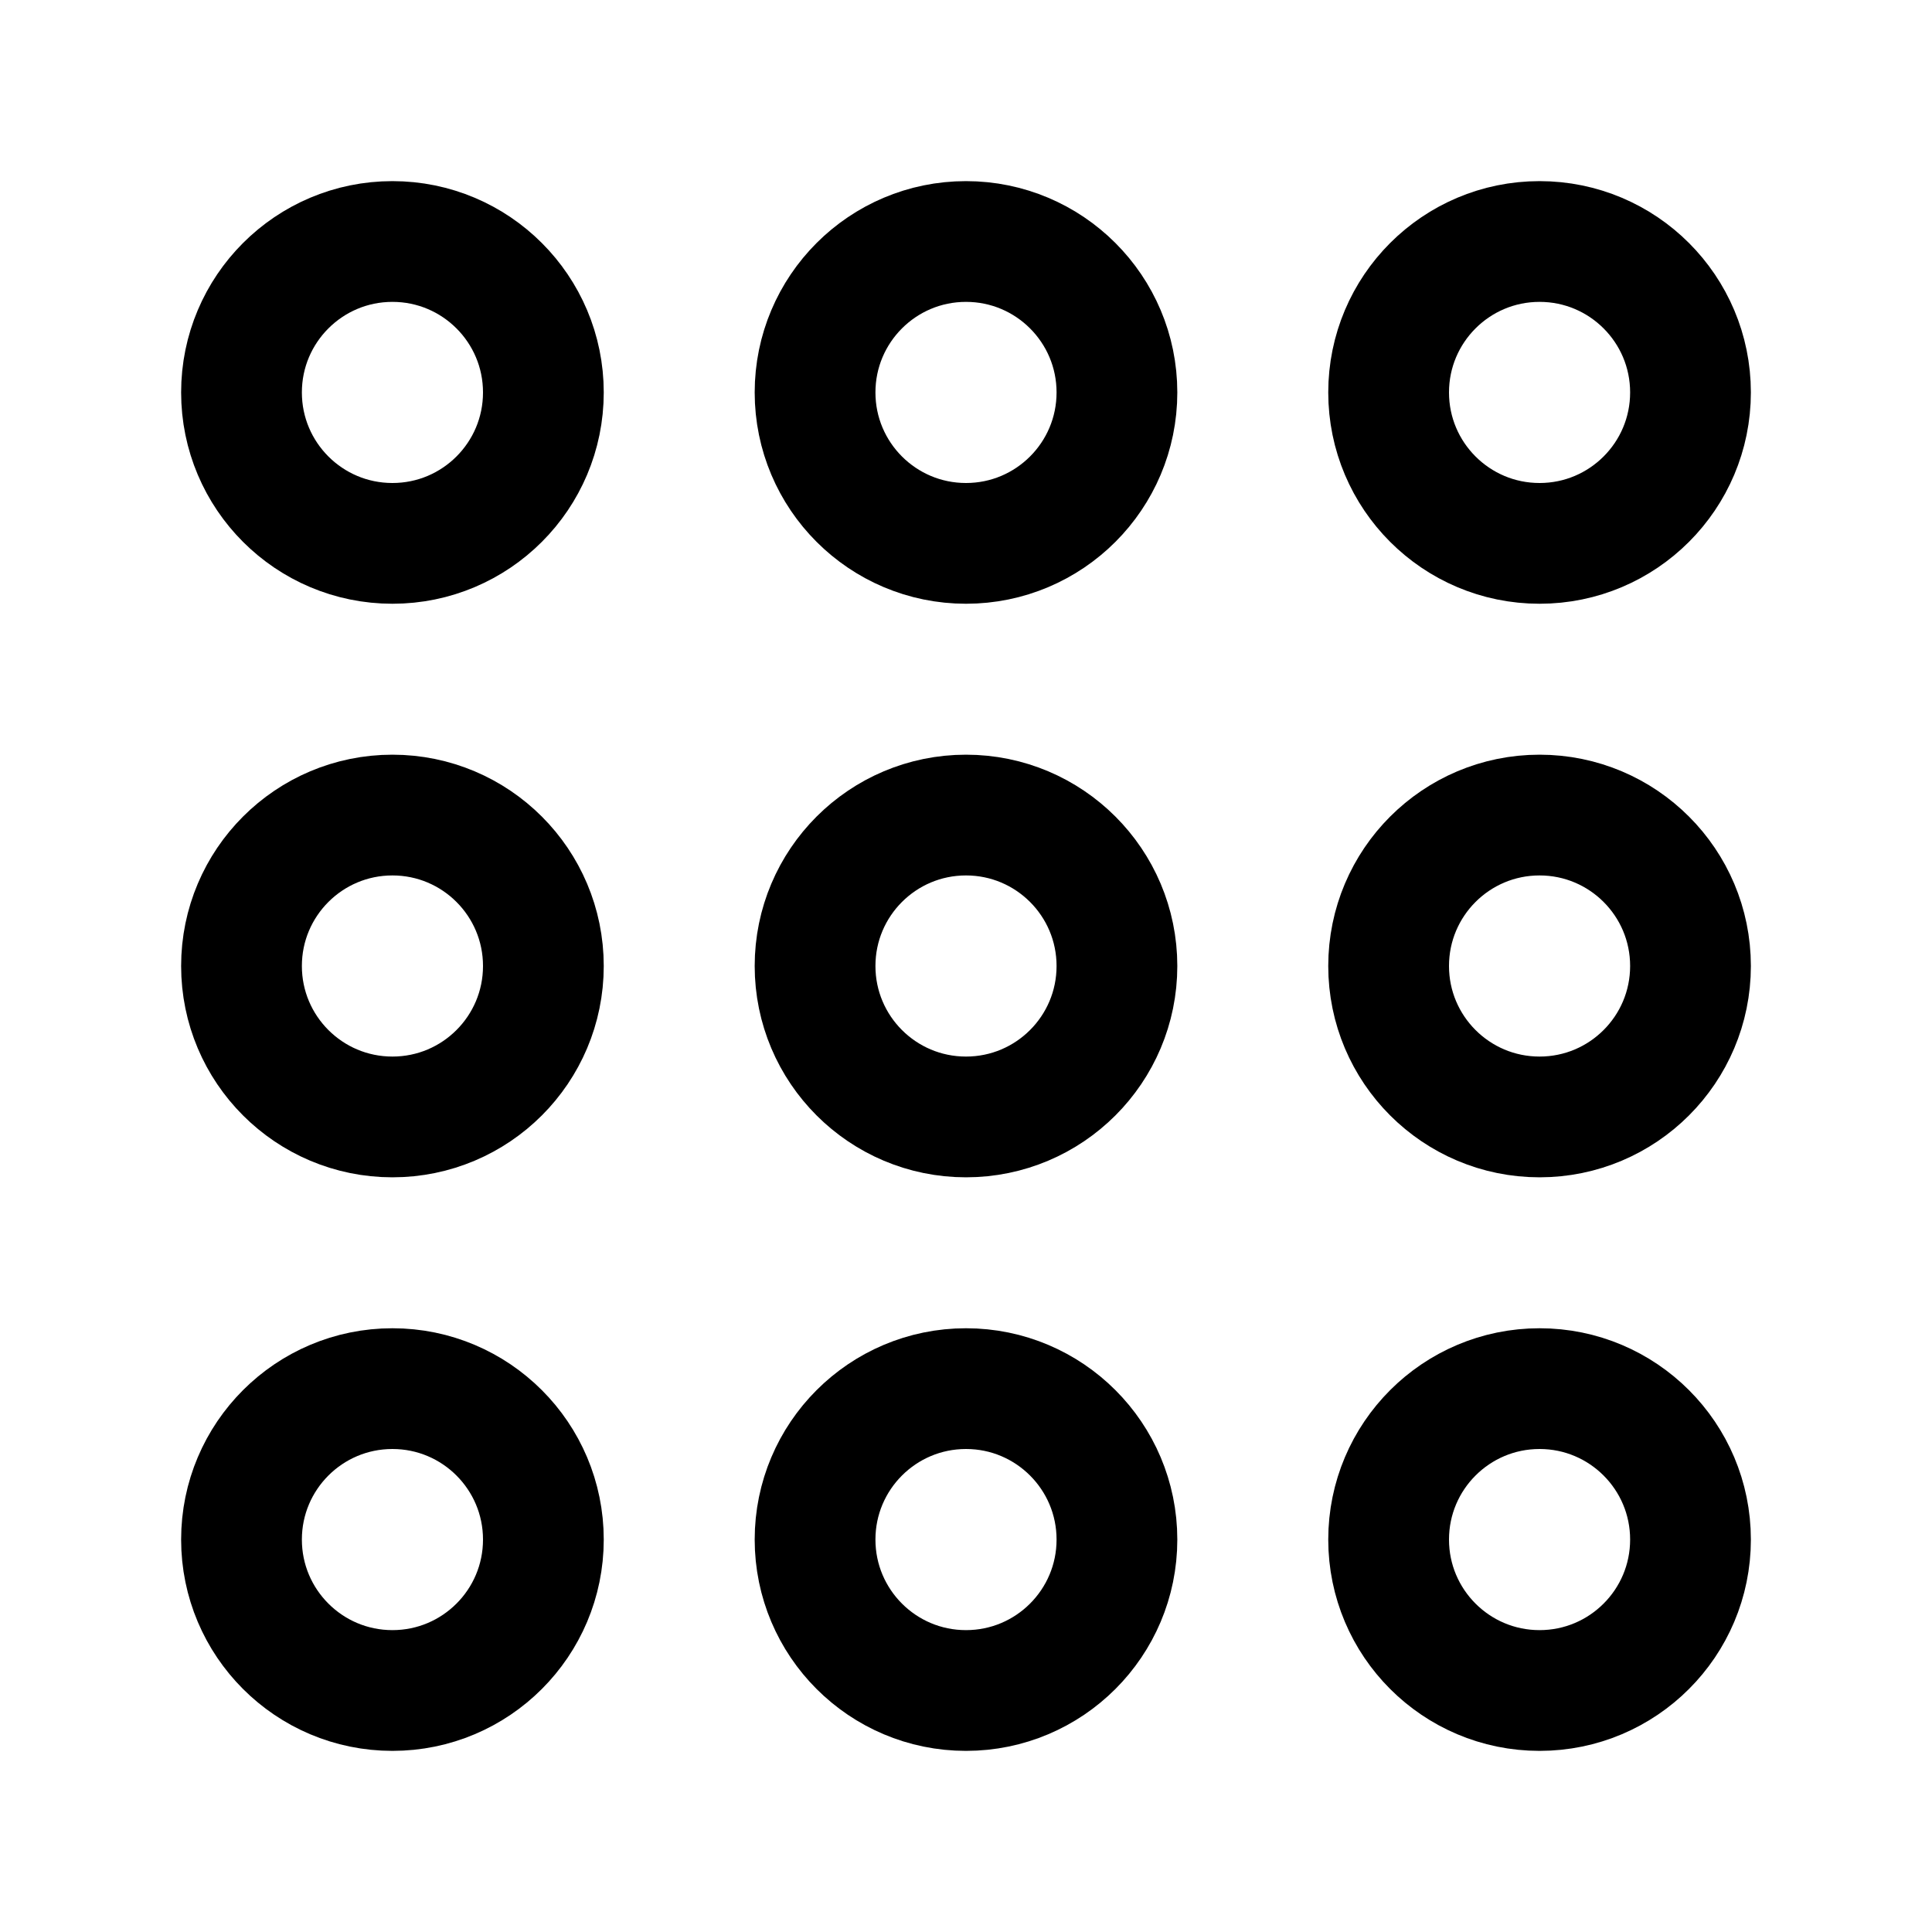
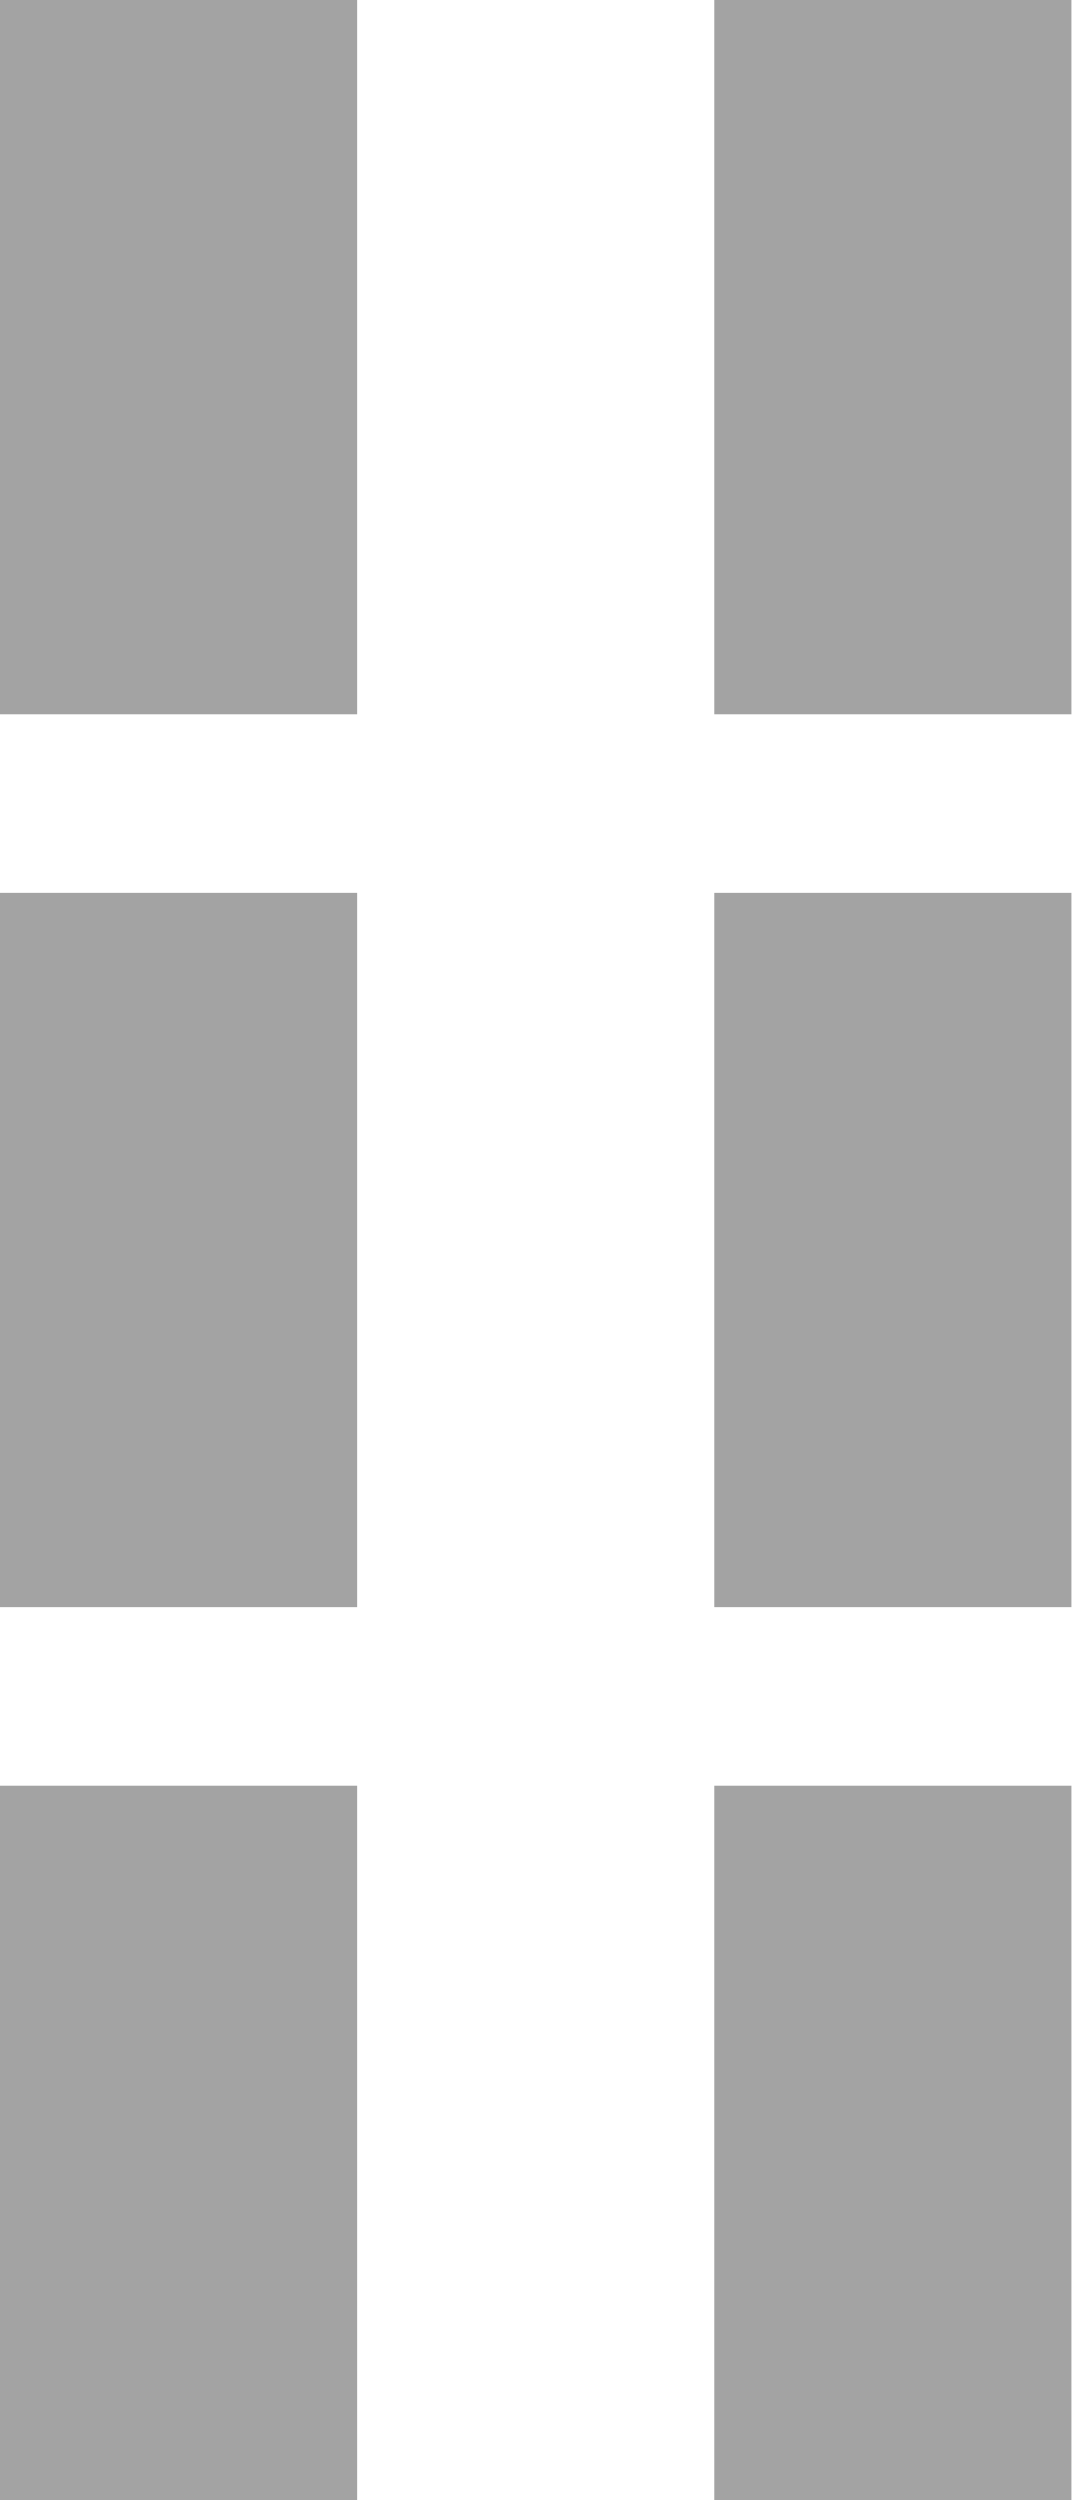
- <svg xmlns="http://www.w3.org/2000/svg" class="ionicon" viewBox="0 0 512 512">
-   <rect x="64" y="64" width="80" height="80" rx="40" ry="40" fill="none" stroke="currentColor" stroke-miterlimit="10" stroke-width="32" />
-   <rect x="216" y="64" width="80" height="80" rx="40" ry="40" fill="none" stroke="currentColor" stroke-miterlimit="10" stroke-width="32" />
-   <rect x="368" y="64" width="80" height="80" rx="40" ry="40" fill="none" stroke="currentColor" stroke-miterlimit="10" stroke-width="32" />
-   <rect x="64" y="216" width="80" height="80" rx="40" ry="40" fill="none" stroke="currentColor" stroke-miterlimit="10" stroke-width="32" />
-   <rect x="216" y="216" width="80" height="80" rx="40" ry="40" fill="none" stroke="currentColor" stroke-miterlimit="10" stroke-width="32" />
-   <rect x="368" y="216" width="80" height="80" rx="40" ry="40" fill="none" stroke="currentColor" stroke-miterlimit="10" stroke-width="32" />
-   <rect x="64" y="368" width="80" height="80" rx="40" ry="40" fill="none" stroke="currentColor" stroke-miterlimit="10" stroke-width="32" />
-   <rect x="216" y="368" width="80" height="80" rx="40" ry="40" fill="none" stroke="currentColor" stroke-miterlimit="10" stroke-width="32" />
-   <rect x="368" y="368" width="80" height="80" rx="40" ry="40" fill="none" stroke="currentColor" stroke-miterlimit="10" stroke-width="32" />
+ <svg xmlns="http://www.w3.org/2000/svg" width="6" height="14" viewBox="0 0 6 14">
+   <g transform="translate(-586 -814)">
+     <rect width="2" height="4" transform="translate(590 814)" fill="rgba(72,72,72,0.5)" />
+     <rect width="2" height="4" transform="translate(590 819)" fill="rgba(72,72,72,0.5)" />
+     <rect width="2" height="4" transform="translate(586 814)" fill="rgba(72,72,72,0.5)" />
+     <rect width="2" height="4" transform="translate(586 819)" fill="rgba(72,72,72,0.5)" />
+     <rect width="2" height="4" transform="translate(590 824)" fill="rgba(72,72,72,0.5)" />
+     <rect width="2" height="4" transform="translate(586 824)" fill="rgba(72,72,72,0.5)" />
+   </g>
</svg>
